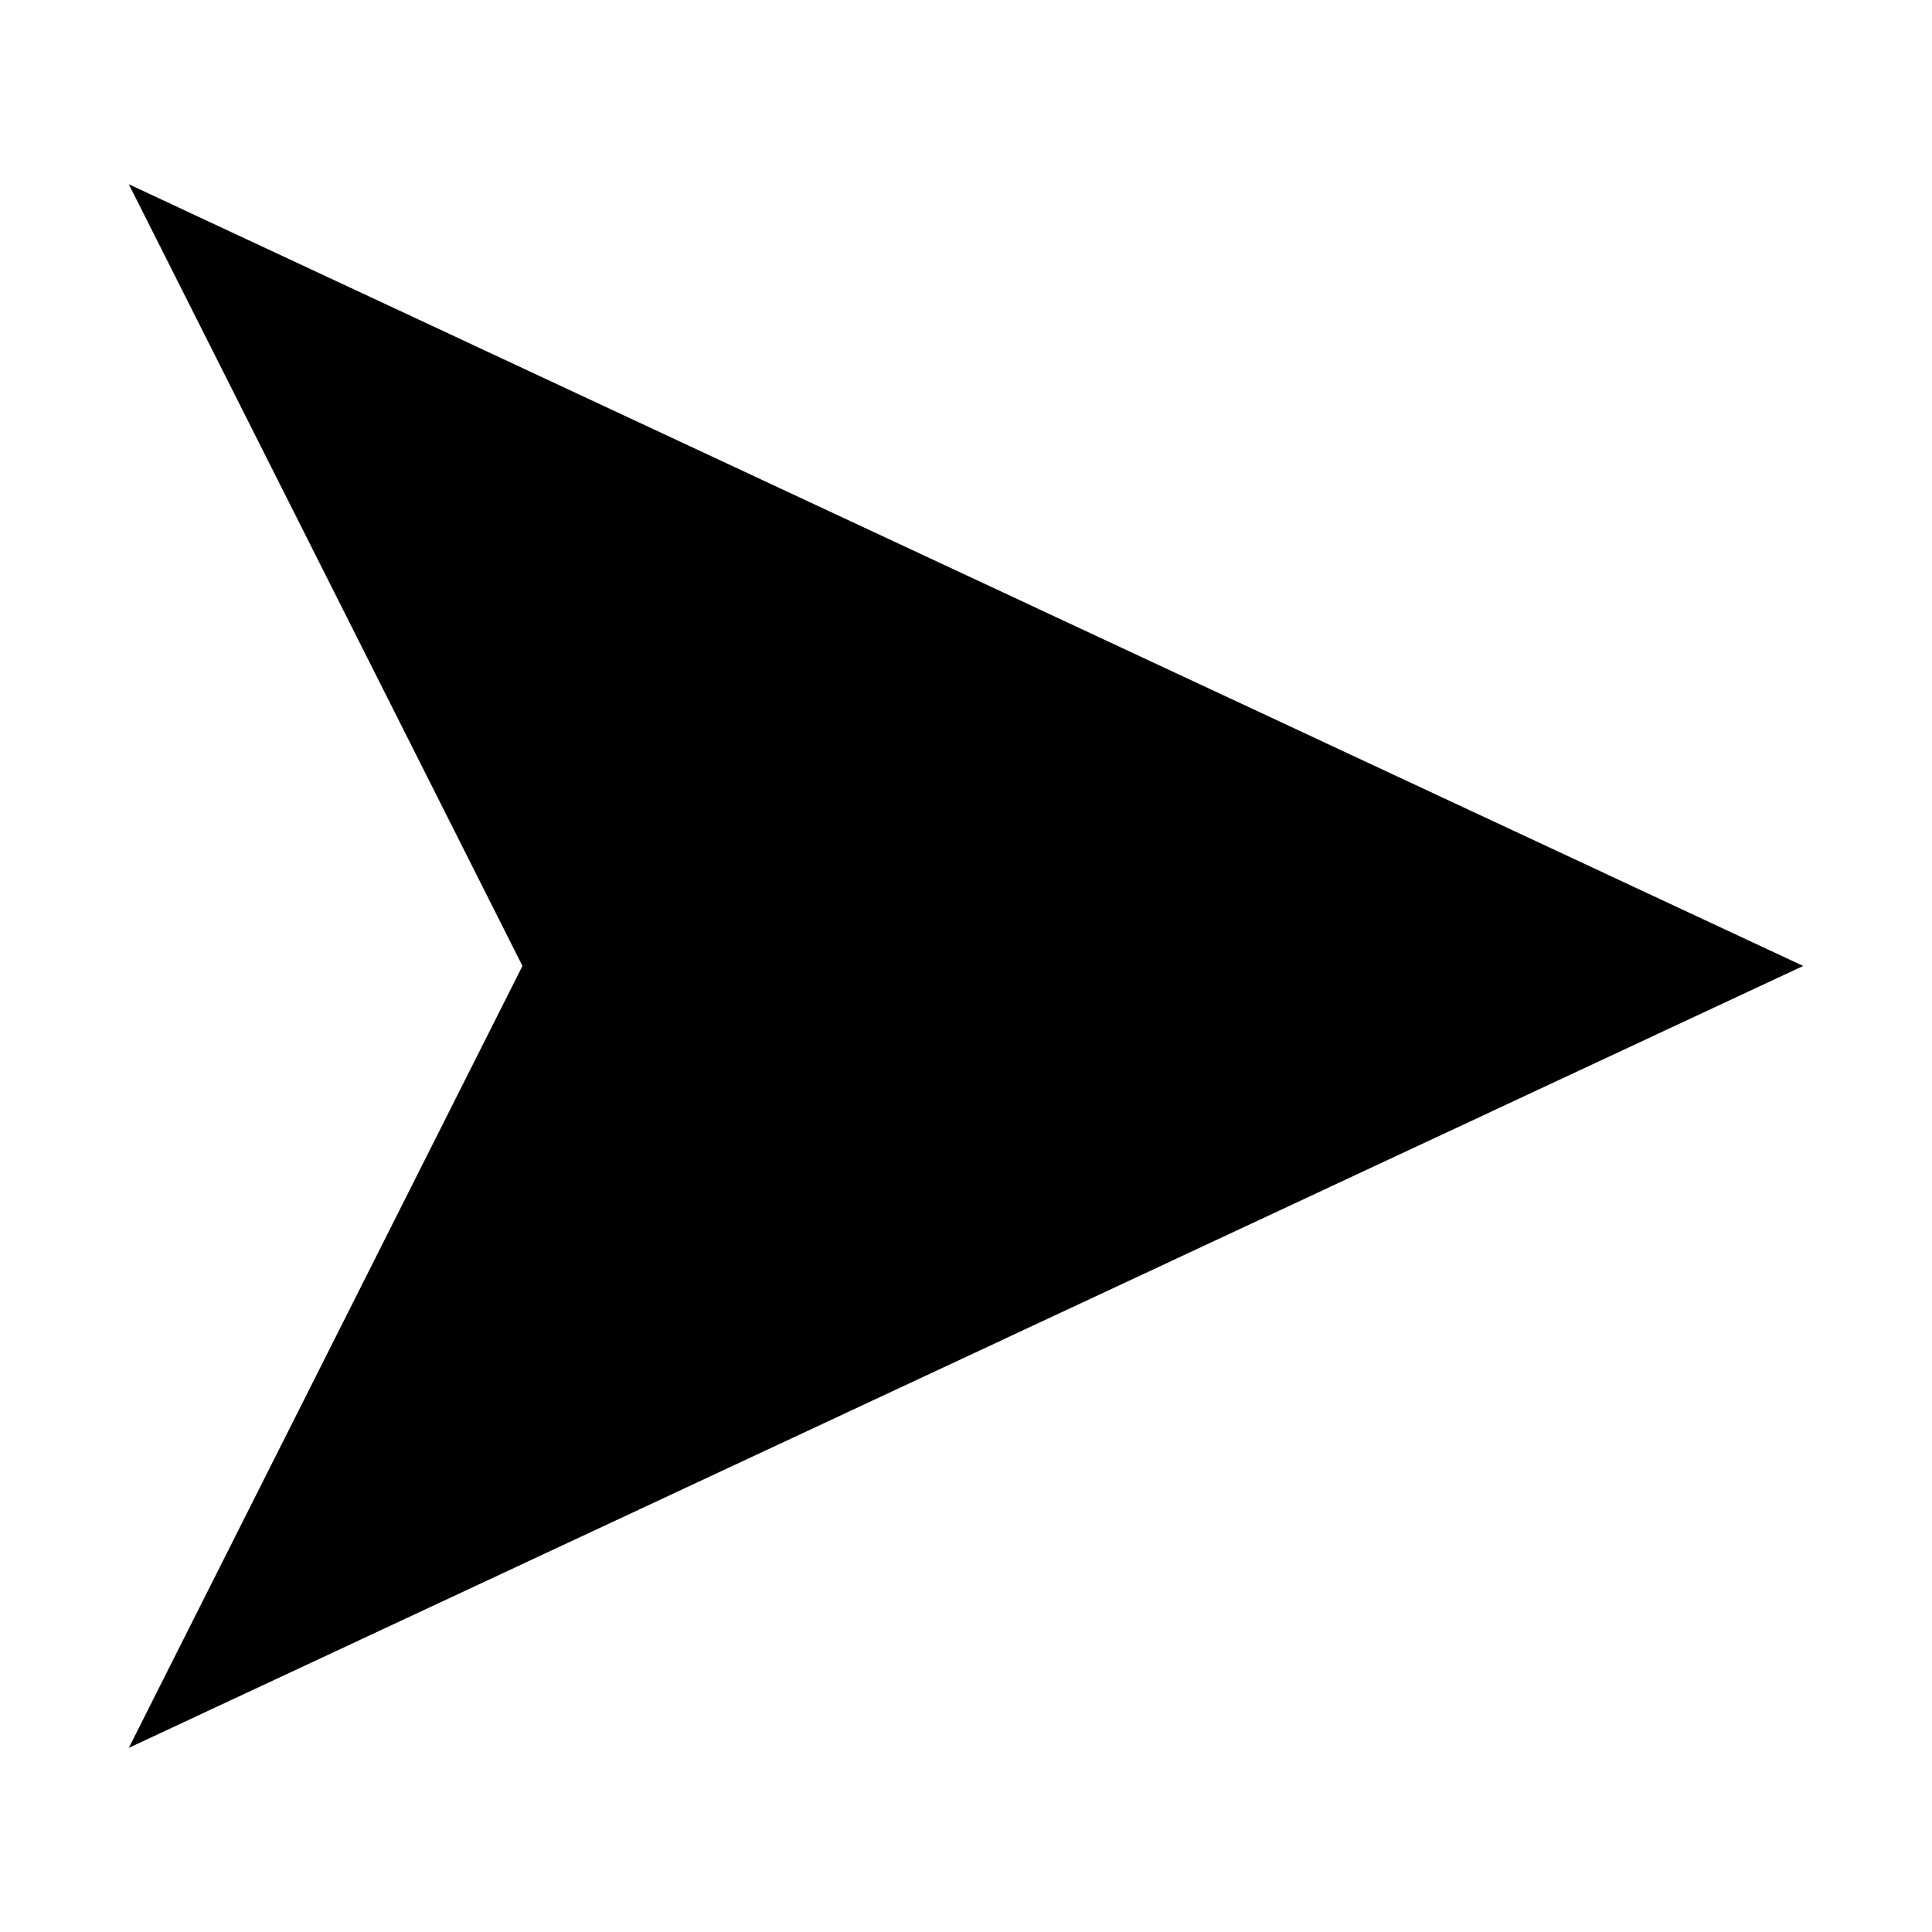
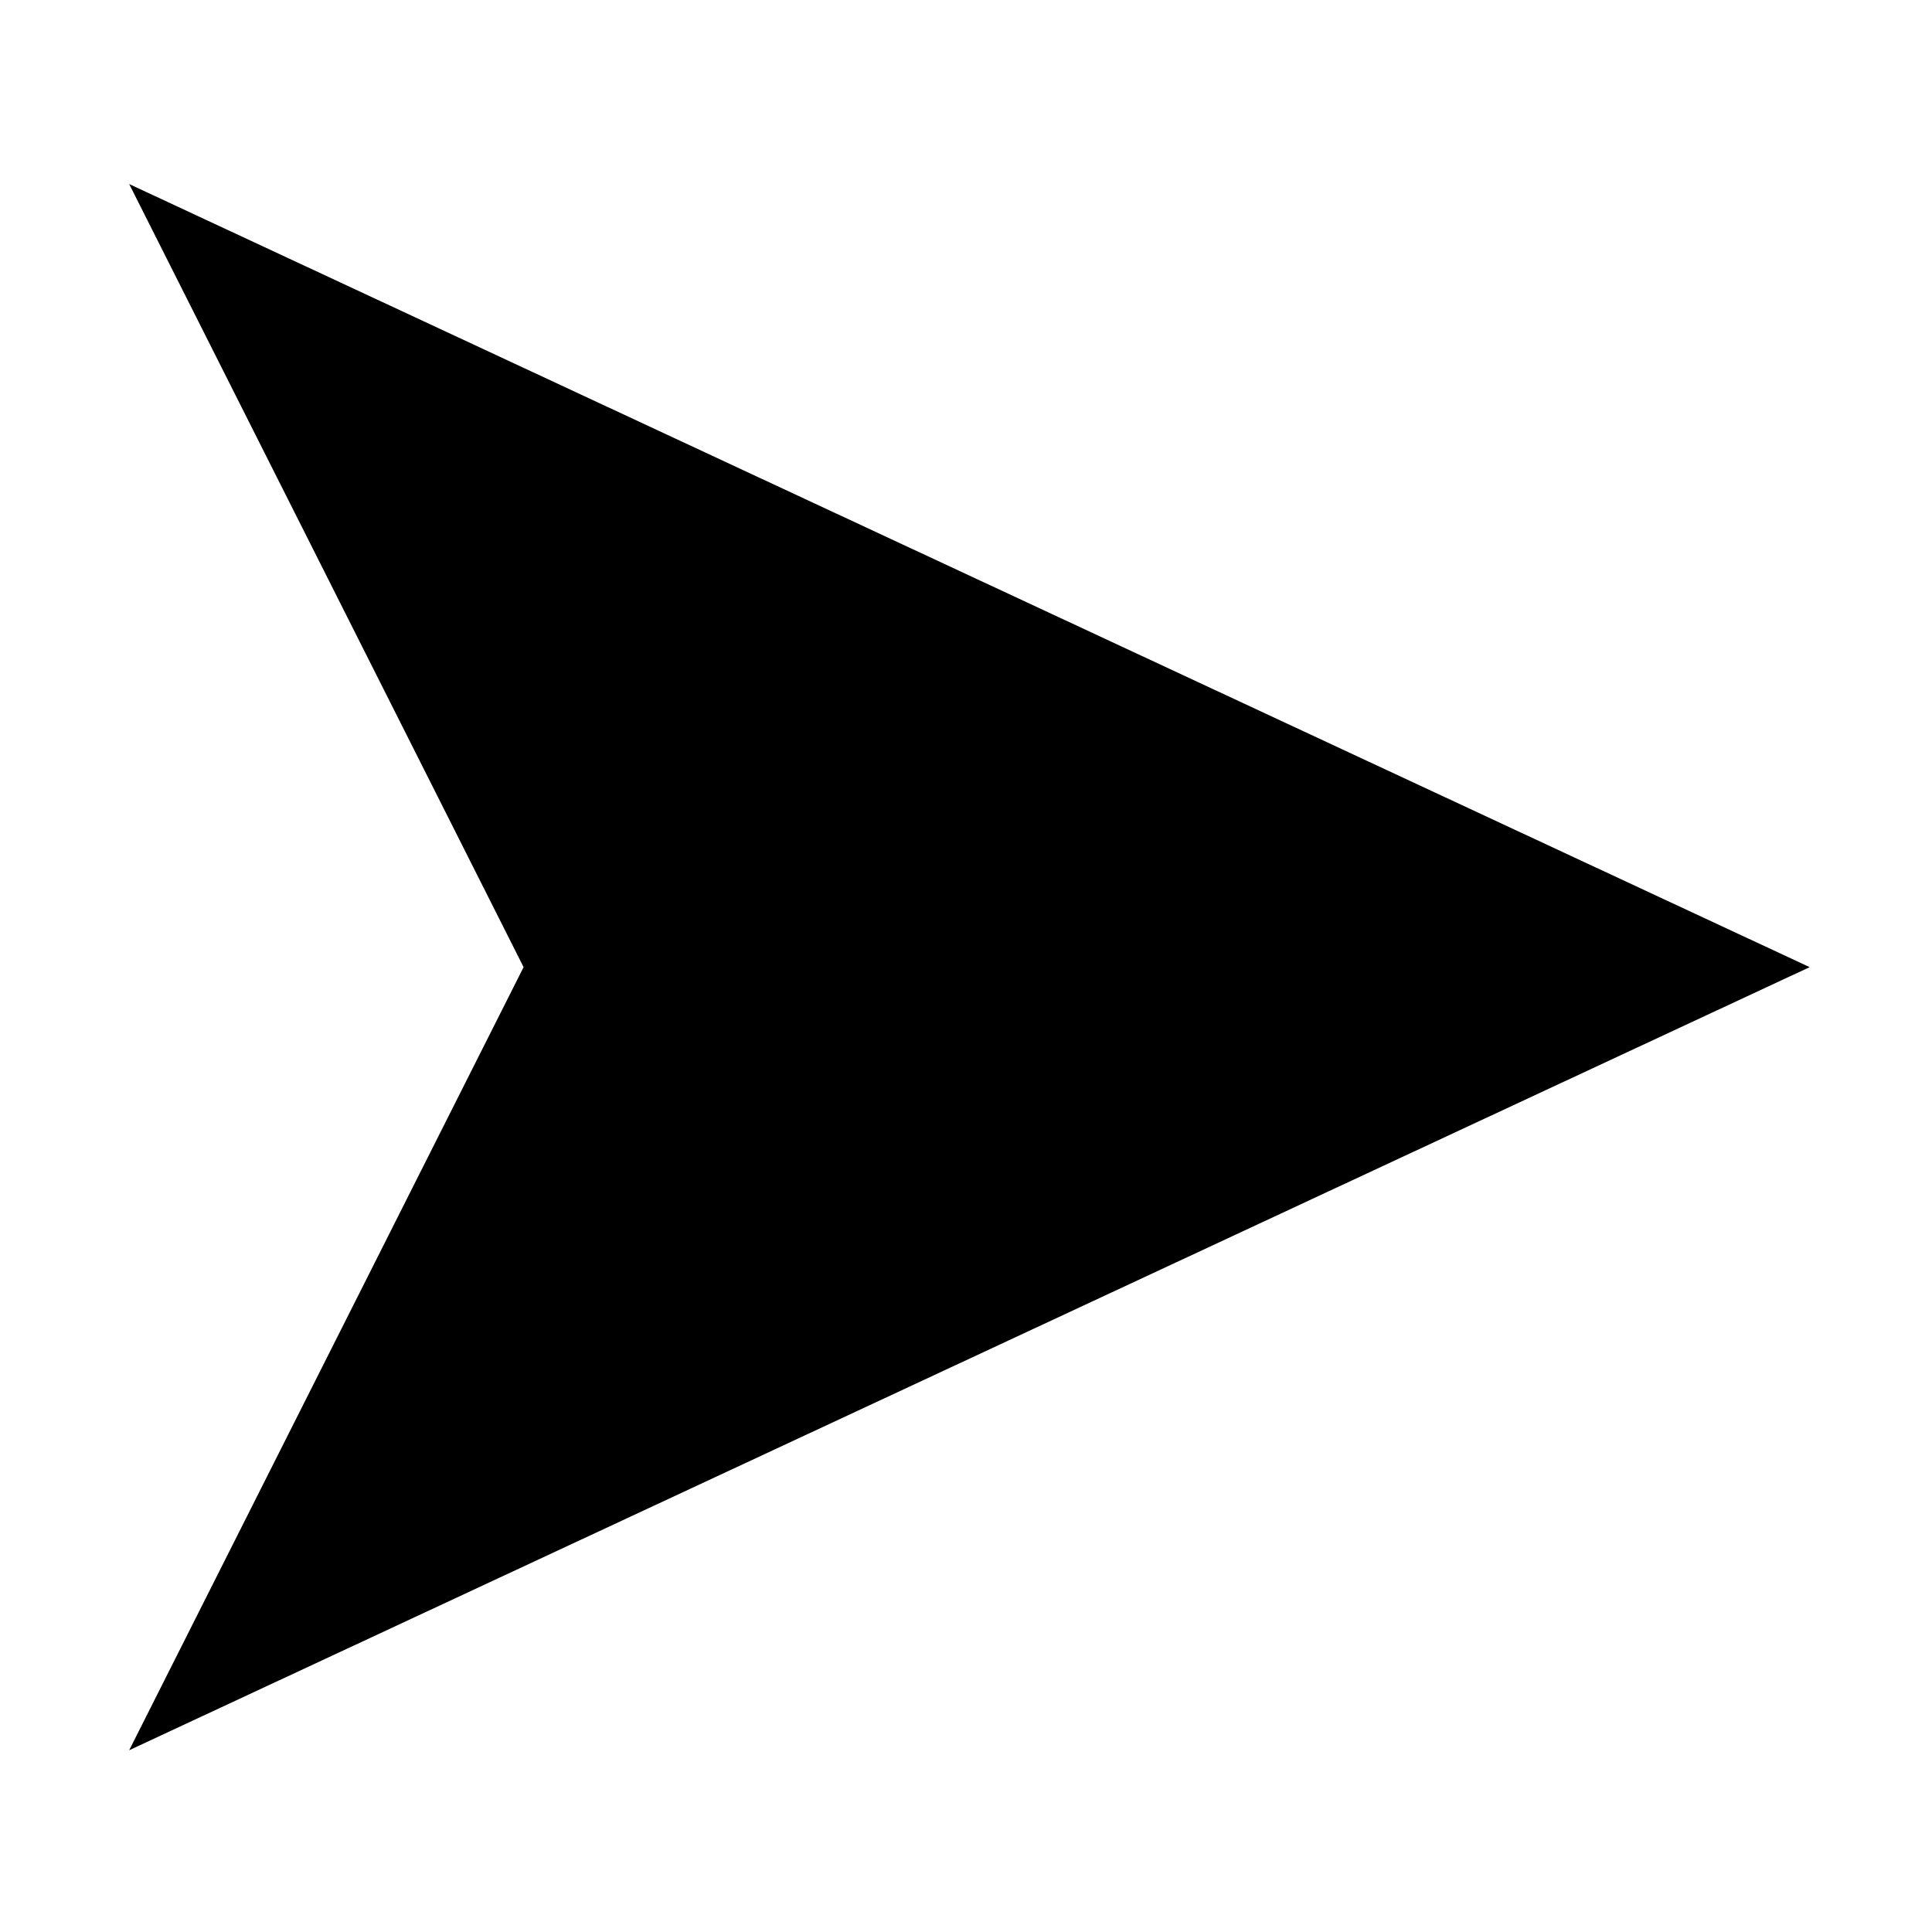
- <svg xmlns="http://www.w3.org/2000/svg" id="svg8" version="1.1" viewBox="0 0 16.933 16.933" height="64" width="64">
-   <defs id="defs2">
-     <rect id="rect848" height="16.907" width="16.907" y="0.013" x="0.013" />
-     <filter style="color-interpolation-filters:sRGB;" id="filter1122">
-       <feFlood flood-opacity="1" flood-color="rgb(0,0,0)" result="flood" id="feFlood1112" />
-       <feComposite in="flood" in2="SourceGraphic" operator="in" result="composite1" id="feComposite1114" />
-       <feGaussianBlur in="composite1" stdDeviation="0.2" result="blur" id="feGaussianBlur1116" />
-       <feOffset dx="0" dy="0" result="offset" id="feOffset1118" />
-       <feComposite in="SourceGraphic" in2="offset" operator="over" result="fbSourceGraphic" id="feComposite1120" />
-       <feColorMatrix result="fbSourceGraphicAlpha" in="fbSourceGraphic" values="0 0 0 -1 0 0 0 0 -1 0 0 0 0 -1 0 0 0 0 1 0" id="feColorMatrix1304" />
-       <feFlood id="feFlood1306" flood-opacity="0.6" flood-color="rgb(0,0,0)" result="flood" in="fbSourceGraphic" />
-       <feComposite in2="fbSourceGraphic" id="feComposite1308" in="flood" operator="in" result="composite1" />
-       <feGaussianBlur id="feGaussianBlur1310" in="composite1" stdDeviation="0.2" result="blur" />
-       <feOffset id="feOffset1312" dx="0" dy="0" result="offset" />
-       <feComposite in2="offset" id="feComposite1314" in="fbSourceGraphic" operator="over" result="composite2" />
-     </filter>
-     <filter style="color-interpolation-filters:sRGB;" id="filter1122-7">
-       <feFlood flood-opacity="1" flood-color="rgb(0,0,0)" result="flood" id="feFlood1112-3" />
-       <feComposite in="flood" in2="SourceGraphic" operator="in" result="composite1" id="feComposite1114-9" />
-       <feGaussianBlur in="composite1" stdDeviation="0.2" result="blur" id="feGaussianBlur1116-3" />
-       <feOffset dx="0" dy="0" result="offset" id="feOffset1118-1" />
-       <feComposite in="SourceGraphic" in2="offset" operator="over" result="fbSourceGraphic" id="feComposite1120-1" />
-       <feColorMatrix result="fbSourceGraphicAlpha" in="fbSourceGraphic" values="0 0 0 -1 0 0 0 0 -1 0 0 0 0 -1 0 0 0 0 1 0" id="feColorMatrix1316" />
-       <feFlood id="feFlood1318" flood-opacity="0.6" flood-color="rgb(0,0,0)" result="flood" in="fbSourceGraphic" />
-       <feComposite in2="fbSourceGraphic" id="feComposite1320" in="flood" operator="in" result="composite1" />
-       <feGaussianBlur id="feGaussianBlur1322" in="composite1" stdDeviation="0.2" result="blur" />
-       <feOffset id="feOffset1324" dx="0" dy="0" result="offset" />
-       <feComposite in2="offset" id="feComposite1326" in="fbSourceGraphic" operator="over" result="composite2" />
-     </filter>
-     <filter style="color-interpolation-filters:sRGB;" id="filter1122-8">
-       <feFlood flood-opacity="1" flood-color="rgb(0,0,0)" result="flood" id="feFlood1112-8" />
-       <feComposite in="flood" in2="SourceGraphic" operator="in" result="composite1" id="feComposite1114-5" />
-       <feGaussianBlur in="composite1" stdDeviation="0.2" result="blur" id="feGaussianBlur1116-8" />
-       <feOffset dx="0" dy="0" result="offset" id="feOffset1118-8" />
-       <feComposite in="SourceGraphic" in2="offset" operator="over" result="fbSourceGraphic" id="feComposite1120-4" />
-       <feColorMatrix result="fbSourceGraphicAlpha" in="fbSourceGraphic" values="0 0 0 -1 0 0 0 0 -1 0 0 0 0 -1 0 0 0 0 1 0" id="feColorMatrix1340" />
-       <feFlood id="feFlood1342" flood-opacity="0.6" flood-color="rgb(0,0,0)" result="flood" in="fbSourceGraphic" />
-       <feComposite in2="fbSourceGraphic" id="feComposite1344" in="flood" operator="in" result="composite1" />
-       <feGaussianBlur id="feGaussianBlur1346" in="composite1" stdDeviation="0.2" result="blur" />
-       <feOffset id="feOffset1348" dx="0" dy="0" result="offset" />
-       <feComposite in2="offset" id="feComposite1350" in="fbSourceGraphic" operator="over" result="composite2" />
-     </filter>
-     <filter style="color-interpolation-filters:sRGB" id="filter1122-2">
-       <feFlood flood-opacity="1" flood-color="rgb(0,0,0)" result="flood" id="feFlood1112-7" />
-       <feComposite in="flood" in2="SourceGraphic" operator="in" result="composite1" id="feComposite1114-7" />
-       <feGaussianBlur in="composite1" stdDeviation="0.2" result="blur" id="feGaussianBlur1116-5" />
-       <feOffset dx="0" dy="0" result="offset" id="feOffset1118-3" />
-       <feComposite in="SourceGraphic" in2="offset" operator="over" result="composite2" id="feComposite1120-6" />
-     </filter>
-     <filter style="color-interpolation-filters:sRGB;" id="filter1122-9">
-       <feFlood flood-opacity="1" flood-color="rgb(0,0,0)" result="flood" id="feFlood1112-1" />
-       <feComposite in="flood" in2="SourceGraphic" operator="in" result="composite1" id="feComposite1114-3" />
-       <feGaussianBlur in="composite1" stdDeviation="0.2" result="blur" id="feGaussianBlur1116-7" />
-       <feOffset dx="0" dy="0" result="offset" id="feOffset1118-5" />
-       <feComposite in="SourceGraphic" in2="offset" operator="over" result="fbSourceGraphic" id="feComposite1120-68" />
-       <feColorMatrix result="fbSourceGraphicAlpha" in="fbSourceGraphic" values="0 0 0 -1 0 0 0 0 -1 0 0 0 0 -1 0 0 0 0 1 0" id="feColorMatrix1328" />
-       <feFlood id="feFlood1330" flood-opacity="0.6" flood-color="rgb(0,0,0)" result="flood" in="fbSourceGraphic" />
-       <feComposite in2="fbSourceGraphic" id="feComposite1332" in="flood" operator="in" result="composite1" />
-       <feGaussianBlur id="feGaussianBlur1334" in="composite1" stdDeviation="0.2" result="blur" />
-       <feOffset id="feOffset1336" dx="0" dy="0" result="offset" />
-       <feComposite in2="offset" id="feComposite1338" in="fbSourceGraphic" operator="over" result="composite2" />
-     </filter>
-     <filter style="color-interpolation-filters:sRGB;" id="filter1122-5">
-       <feFlood flood-opacity="1" flood-color="rgb(0,0,0)" result="flood" id="feFlood1112-6" />
-       <feComposite in="flood" in2="SourceGraphic" operator="in" result="composite1" id="feComposite1114-0" />
-       <feGaussianBlur in="composite1" stdDeviation="0.2" result="blur" id="feGaussianBlur1116-9" />
-       <feOffset dx="0" dy="0" result="offset" id="feOffset1118-2" />
-       <feComposite in="SourceGraphic" in2="offset" operator="over" result="fbSourceGraphic" id="feComposite1120-8" />
-       <feColorMatrix result="fbSourceGraphicAlpha" in="fbSourceGraphic" values="0 0 0 -1 0 0 0 0 -1 0 0 0 0 -1 0 0 0 0 1 0" id="feColorMatrix1352" />
-       <feFlood id="feFlood1354" flood-opacity="0.6" flood-color="rgb(0,0,0)" result="flood" in="fbSourceGraphic" />
-       <feComposite in2="fbSourceGraphic" id="feComposite1356" in="flood" operator="in" result="composite1" />
-       <feGaussianBlur id="feGaussianBlur1358" in="composite1" stdDeviation="0.2" result="blur" />
-       <feOffset id="feOffset1360" dx="0" dy="0" result="offset" />
-       <feComposite in2="offset" id="feComposite1362" in="fbSourceGraphic" operator="over" result="composite2" />
-     </filter>
-   </defs>
-   <g id="layer1">
-     <path id="path1770" style="fill:#000000;stroke-width:0.985;stroke-linecap:round;stroke-linejoin:round" d="M 1.129,1.615 4.579,8.466 1.129,15.319 15.804,8.466 Z" />
-   </g>
+ <svg xmlns="http://www.w3.org/2000/svg" width="64" height="64" version="1.1" viewBox="0 0 16.9 16.9">
+   <path d="m1.13 1.61 3.45 6.85-3.45 6.85 14.7-6.85z" stroke-linecap="round" stroke-linejoin="round" stroke-width=".985" />
</svg>
